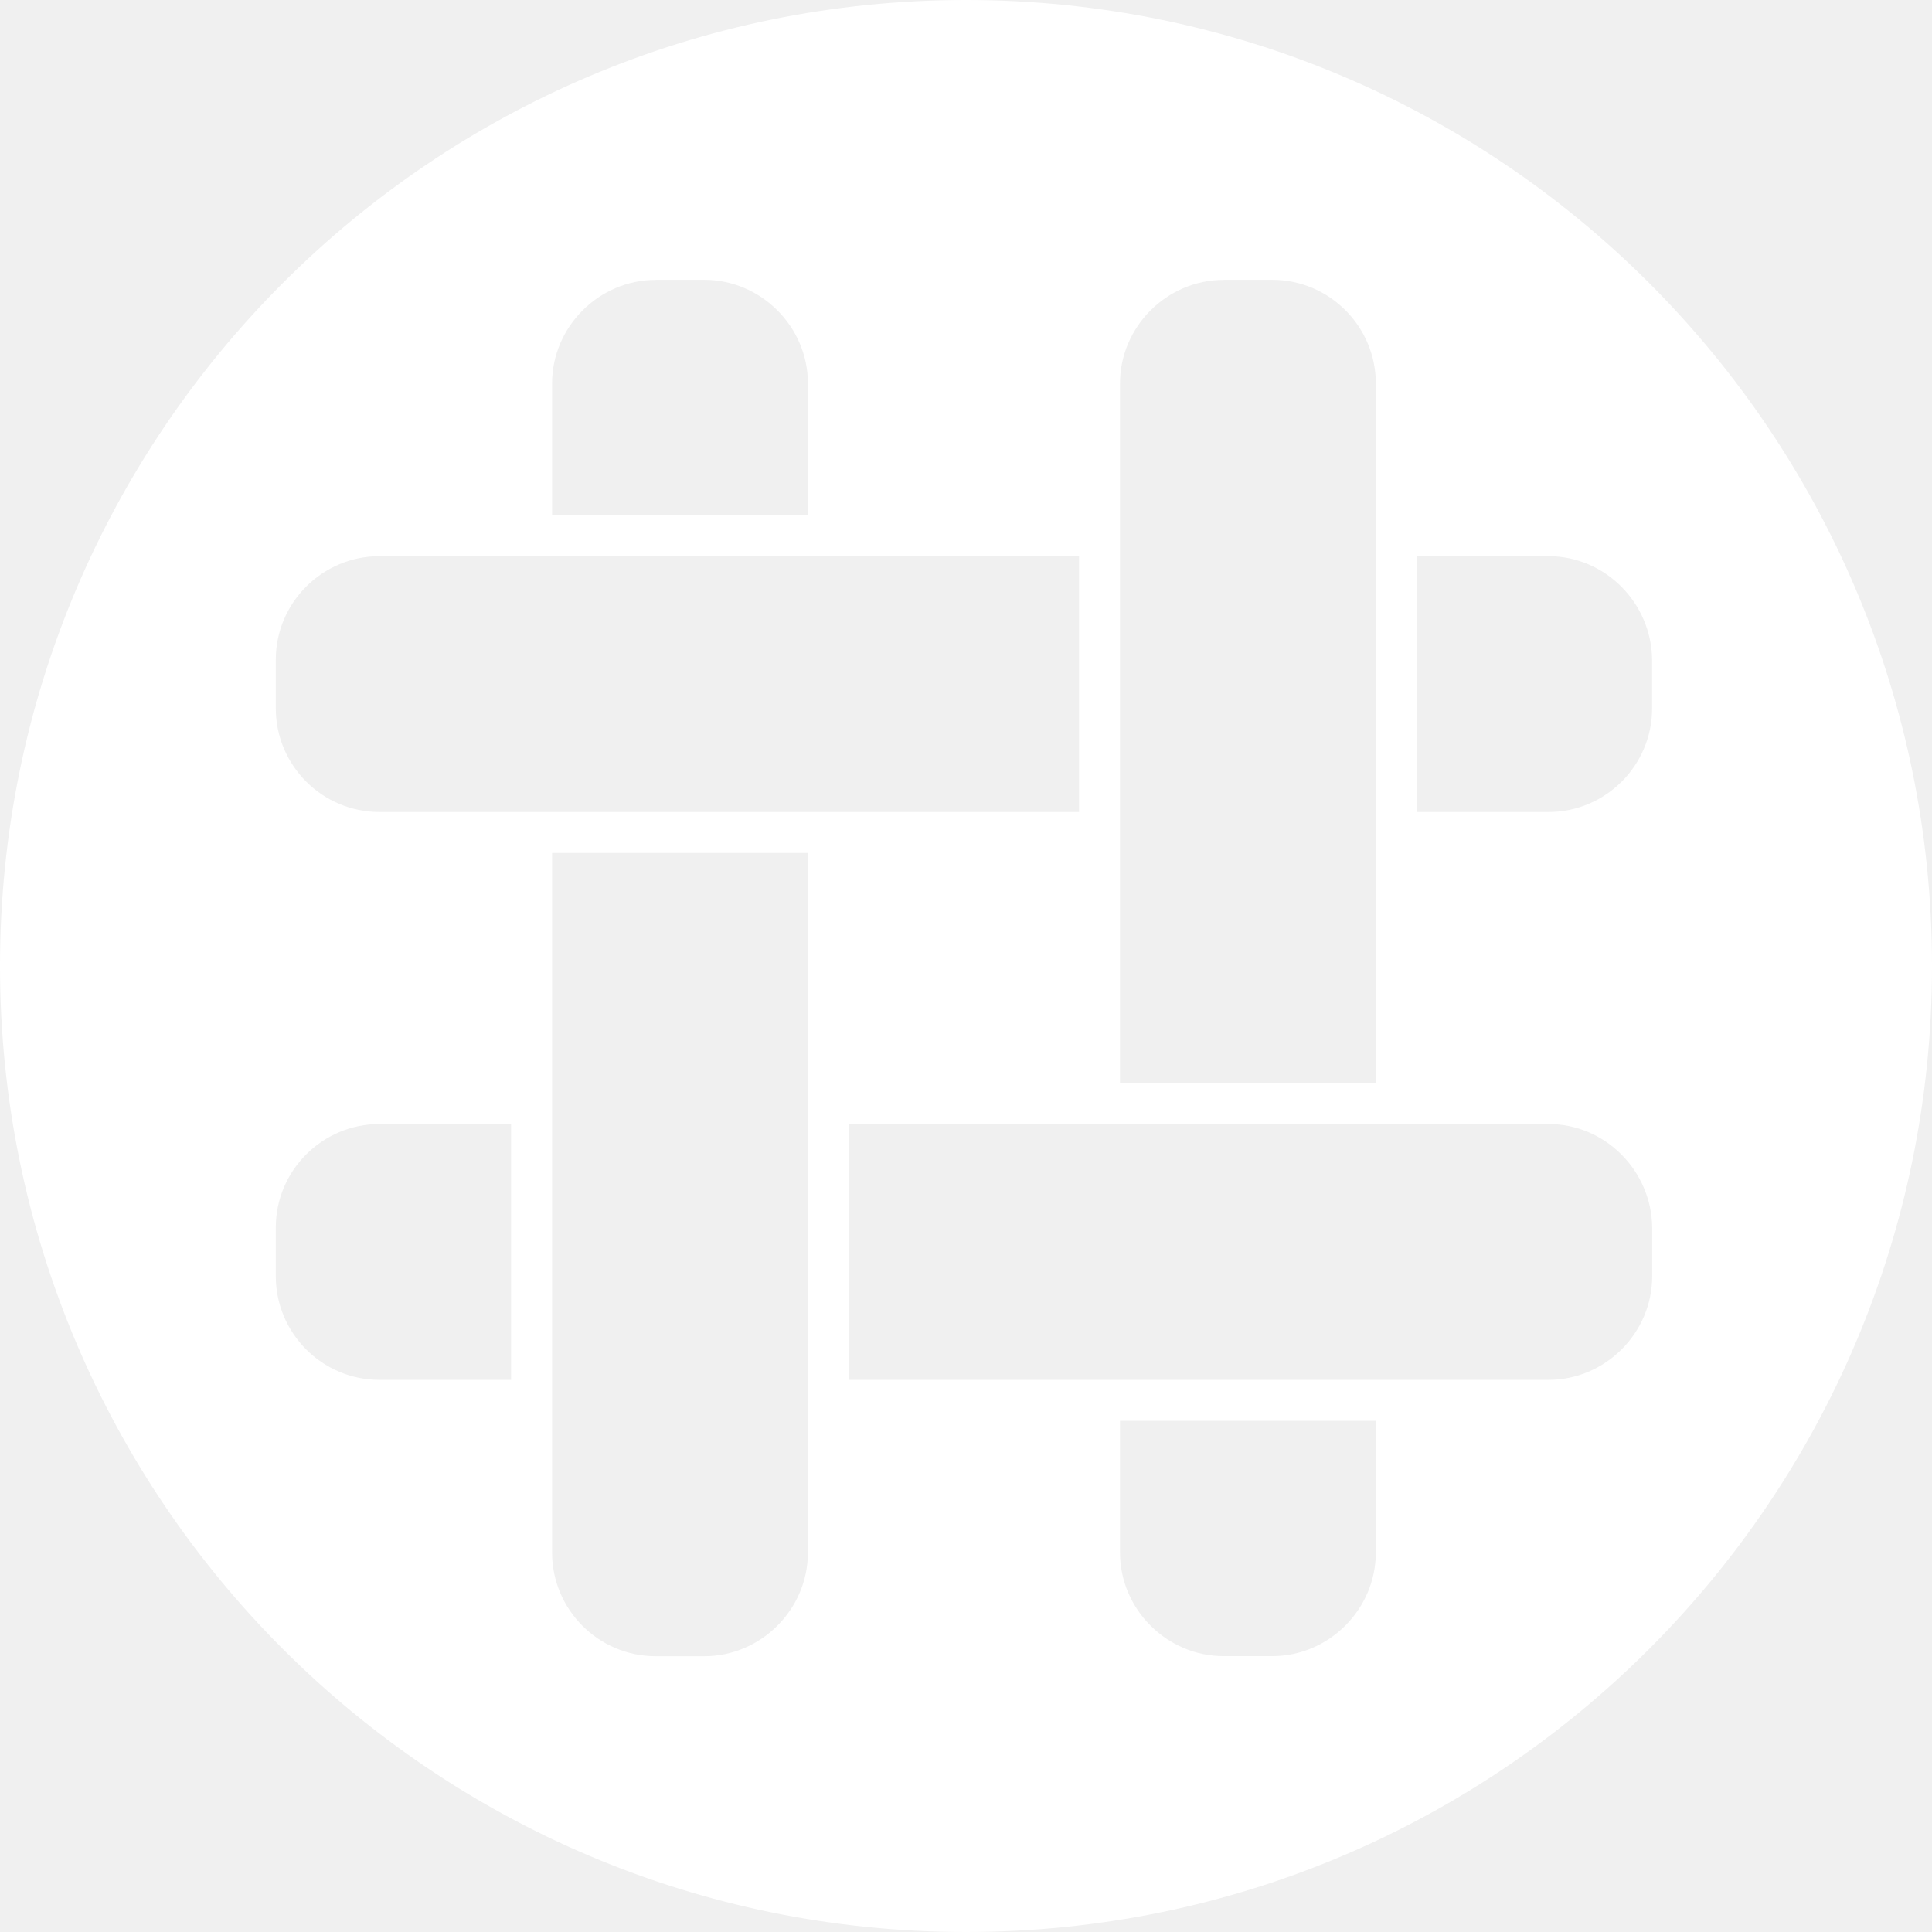
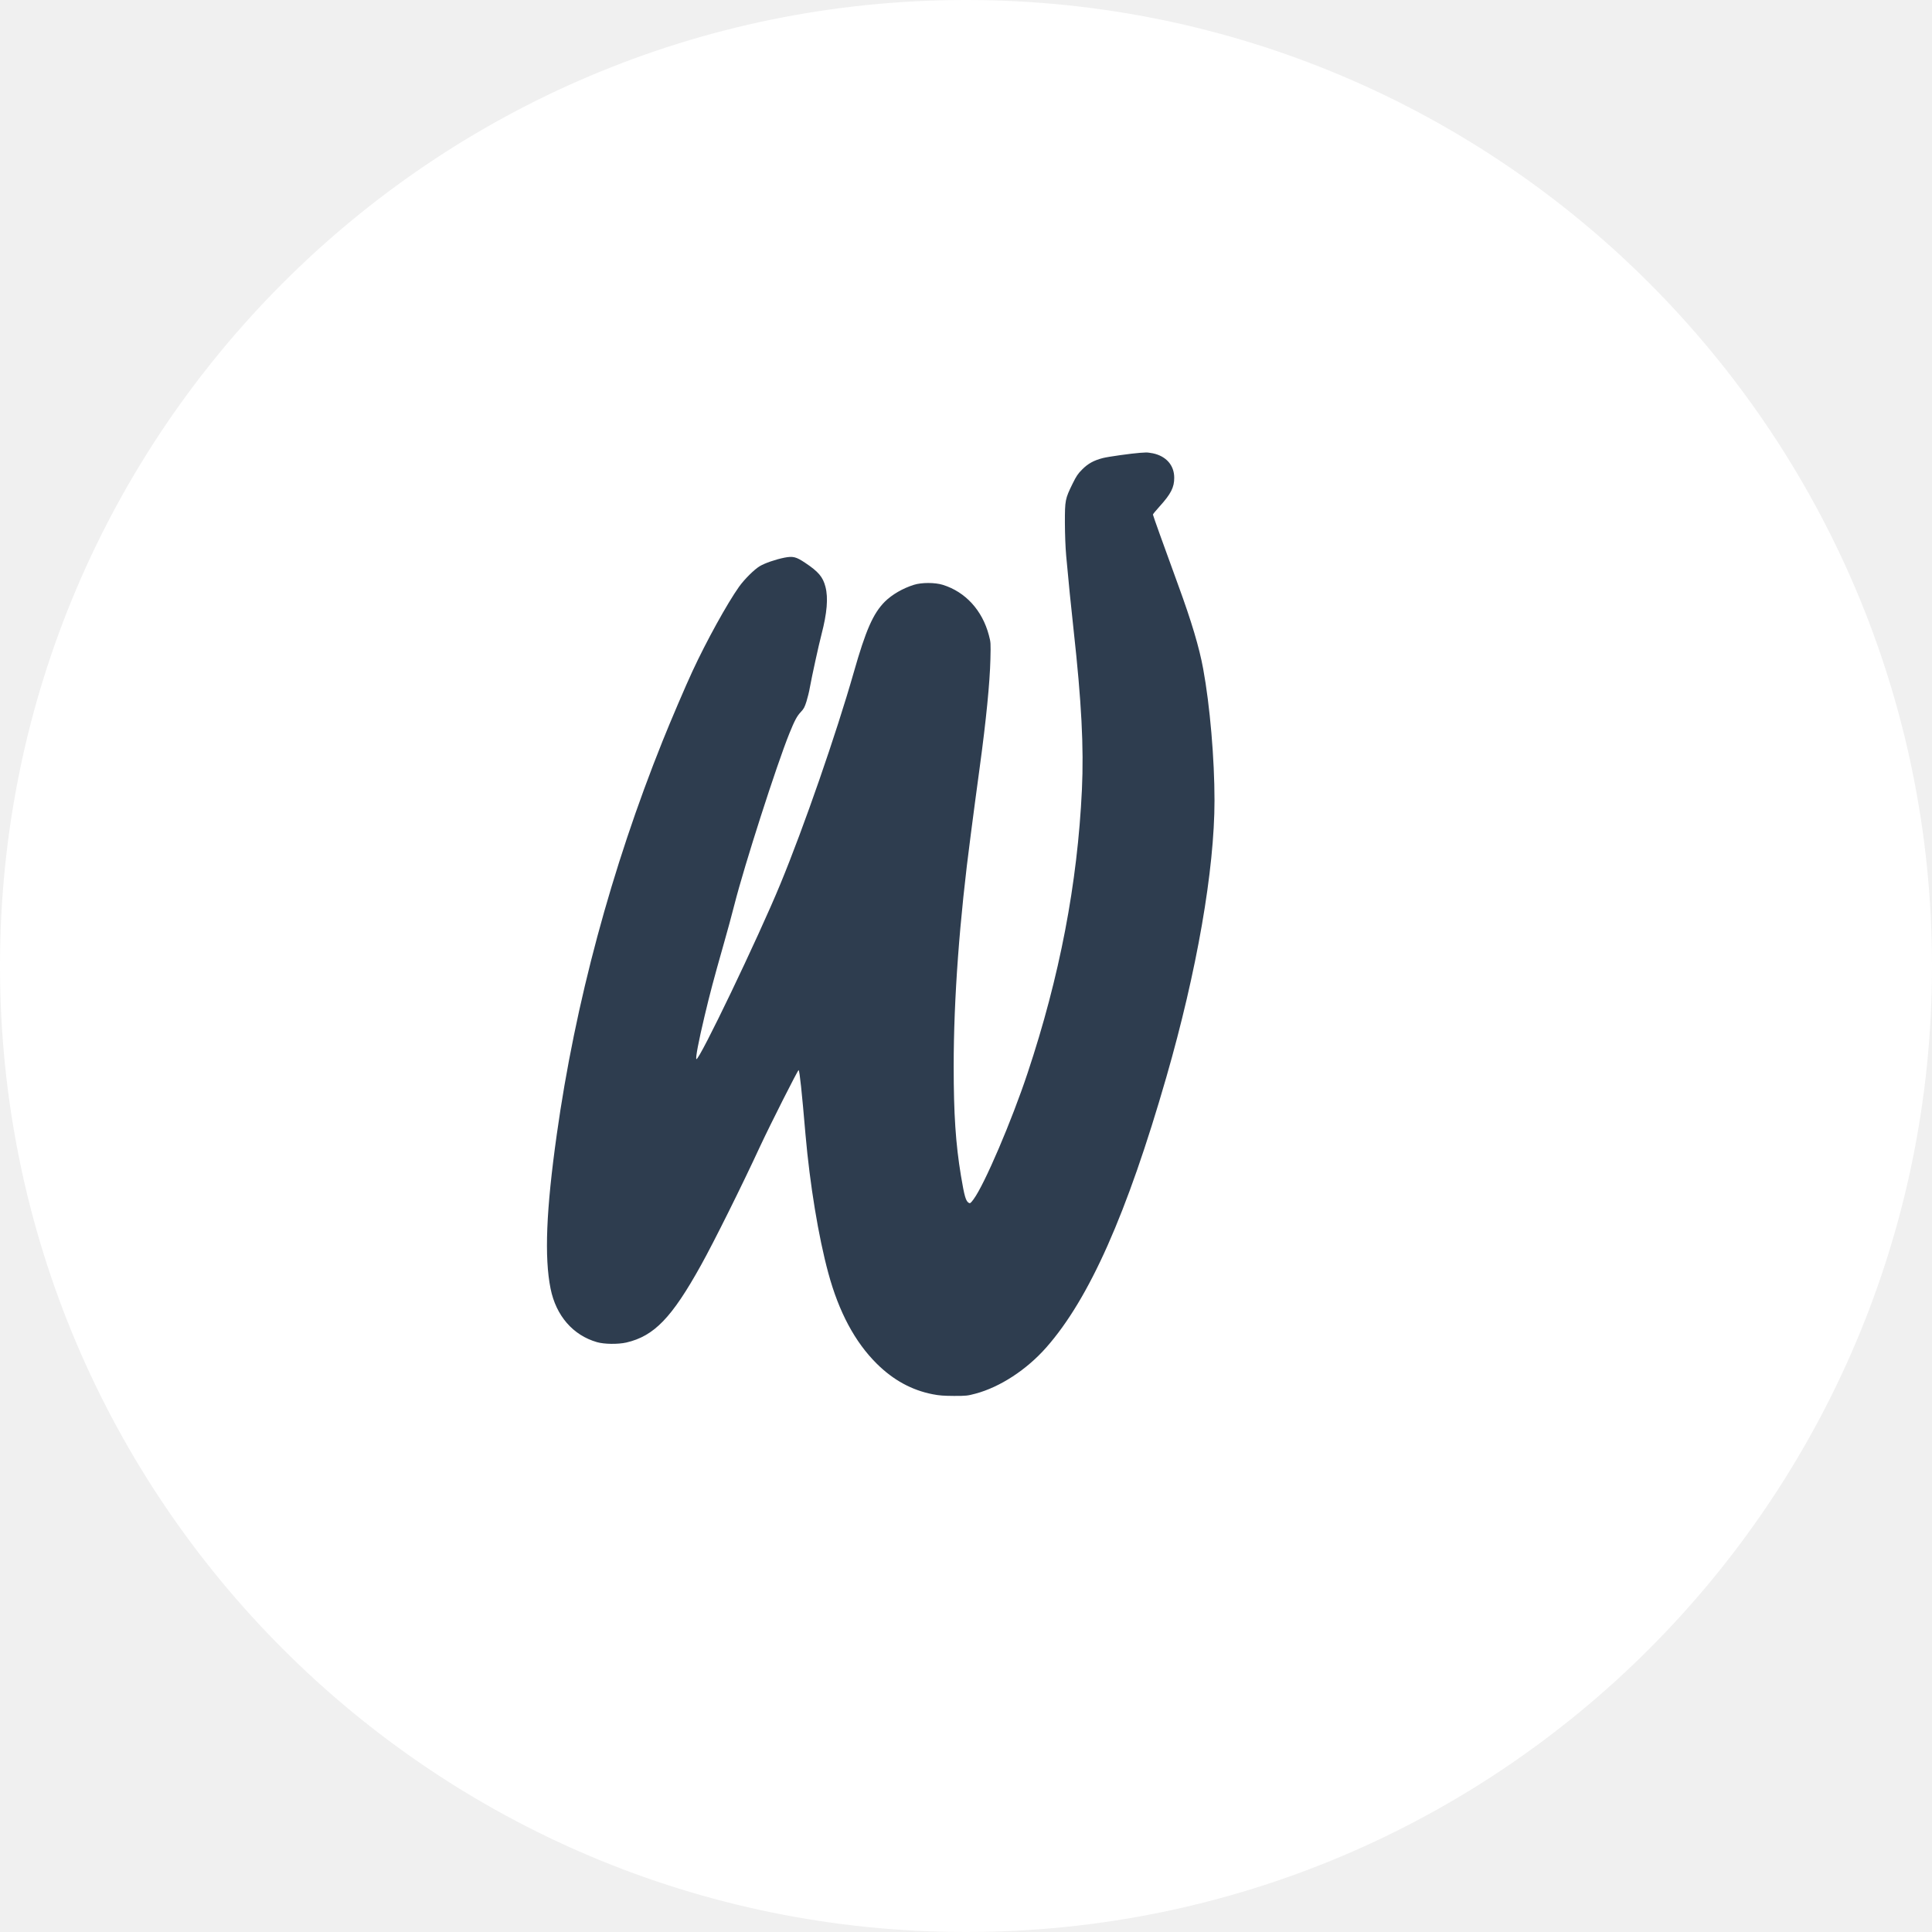
- <svg xmlns="http://www.w3.org/2000/svg" version="1.1" id="Ebene_1" x="0px" y="0px" viewBox="0 0 24 24" xml:space="preserve" width="24" height="24">
-   <defs id="defs59" />
-   <style type="text/css" id="style3">
- 	.st0{fill:#FFFFFF;}
- 	.st1{display:none;fill:#87C214;}
- 	.st2{fill:#87C214;}
- 	.st3{display:none;fill:#FFFFFF;}
- 	.st4{fill:#95D220;}
- 	.st5{display:none;fill:#95D220;}
- </style>
-   <path style="fill:#ffffff;stroke-width:0.073" d="M 12,0 A 12,12 0 0 0 0,12 12,12 0 0 0 12,24 12,12 0 0 0 24,12 12,12 0 0 0 12,0 Z M 8.145,3.476 h 0.604 c 0.705,0 1.287,0.582 1.287,1.287 V 6.4 H 6.858 V 4.764 c 0,-0.705 0.582,-1.287 1.287,-1.287 z m 7.055,0 h 0.604 c 0.713,0 1.287,0.582 1.287,1.287 V 13.455 H 13.913 V 4.764 c 0,-0.705 0.582,-1.287 1.287,-1.287 z M 4.713,6.909 H 13.404 V 10.087 H 4.713 c -0.713,0 -1.287,-0.582 -1.287,-1.287 V 8.196 c 0,-0.713 0.582,-1.287 1.287,-1.287 z m 12.887,0 h 1.636 c 0.705,0 1.28,0.582 1.287,1.287 v 0.604 c 0,0.713 -0.582,1.287 -1.287,1.287 H 17.6 Z M 6.858,10.596 h 3.178 v 8.691 c 0,0.705 -0.582,1.287 -1.287,1.287 H 8.145 c -0.713,0 -1.287,-0.582 -1.287,-1.287 z m -2.145,3.367 h 1.636 v 3.178 H 4.713 c -0.713,0 -1.287,-0.582 -1.287,-1.287 v -0.604 c 0,-0.713 0.582,-1.287 1.287,-1.287 z m 5.833,0 h 8.691 c 0.705,0 1.28,0.582 1.287,1.287 v 0.604 c 0,0.705 -0.582,1.287 -1.287,1.287 h -8.691 z m 3.367,3.687 h 3.178 v 1.636 c 0,0.705 -0.582,1.287 -1.287,1.287 H 15.2 c -0.705,0 -1.287,-0.582 -1.287,-1.287 z" id="circle7" />
+ <svg xmlns="http://www.w3.org/2000/svg" version="1.1" width="24" height="24" viewBox="0 0 24 24">
+   <circle cx="12" cy="12" r="12" fill="#ffffff" />
+   <g transform="translate(3,3) scale(0.009)">
+     <path d="M1240,291.7c-11.3,0.8-43.8,5.3-51.1,7.2-12.4,3.2-20.5,7.6-28.5,15.7-6,6-8,9-13.2,19.5-10.4,21.2-10.7,22.9-10.7,53.9 0.1,16.8 0.7,33.6 1.8,46 3.1,34.2 6.6,69.6 10.2,102 11,100 14.2,162 11.5,220.5-6.1,129.7-30.7,258.3-75,391.3-22,66.1-59.4,153.6-74.5,174.1-4,5.4-4.8,6-6.5,5.1-4.3-2.3-6.2-9-11-37.7-7.3-44.2-10-85.2-10-150.8 0-93.8 8.1-203.1 23.6-320 1.9-14.9 4.6-35.1 5.9-45 1.3-9.9 4.2-31.3 6.4-47.5 8.9-65.2 14-117.2 14.8-149.5 0.5-22.6 0.5-23.2-2.1-33-9.1-34.5-32.4-59.9-63.6-69.6-10.9-3.4-29.4-3.4-40 0-15.3,4.8-30.1,13.4-40,23.2-16.2,16.3-26.3,39.2-43,97.9-24,84.1-68.7,213.1-101.3,292-30.3,73.5-112,243.8-115.8,241.5-1.5-1 2.9-24.3 11.3-59.5 7.3-30.8 12.7-51.2 25.7-96.9 5.5-19.1 12.4-44.7 15.5-57 13.7-54 58.1-192.3 75.8-236.1 7.3-18 10.4-23.8 15.8-29.6 4-4.2 5.3-6.6 7.8-14.5 1.6-5.2 3.8-13.9 4.7-19.4 2.8-15.5 12.2-58.5 16.1-73.4 7.6-29.3 9.4-50.2 5.4-65.5-3.5-13.6-9.7-20.9-28-33.1-12.6-8.4-16.7-9.4-28.7-7.1-12,2.4-26.9,7.5-33.9,11.7-7.5,4.4-21.3,18.1-28.7,28.5-16.5,23.3-45.1,75.2-64.2,116.4-9.3,19.9-30.3,69-41.3,96.5-70.7,176.2-120.6,361.6-146.1,543.5-14.6,103.6-17.2,169.2-8.5,212.3 7.5,37.4 30.9,64.4 64.1,73.9 10.1,2.9 28.9,3.1 40.5,0.5 38.3-8.9 62.7-34.1 103-106.7 17.6-31.6 56.4-109.5 81.8-164.5 14.1-30.2 52.2-105.7 53-104.8 1.4,1.4 4.4,29.6 9.5,89.3 6,68.4 17.8,140.6 31.5,191 14.5,53.6 36.8,95.2 66.9,125 22.7,22.5 48.3,36.5 77.1,42.1 9.2,1.8 15.1,2.2 29.5,2.3 17 0 18.6-0.2 29.5-3.1 33.9-9 70.8-33.1 97.9-63.9 59.4-67.4 111.3-184.4 165.6-372.9 42.2-146.4 66.5-286.4 66.5-382 0-57.5-6.3-131-15.6-181.5-5.4-29.6-16.1-65.5-34.6-116-20.1-55.1-34.8-96-34.8-97.1 0-0.6 4.1-5.6 9.1-11.1 15.7-17.3 20.4-26.5 20.3-39.8 0-17.1-11.1-29.7-29.3-33.6-3.6-0.7-7.9-1.3-9.6-1.2-1.6,0.1-5.5,0.3-8.5,0.5z" fill="#2e3d4f" />
+   </g>
</svg>
